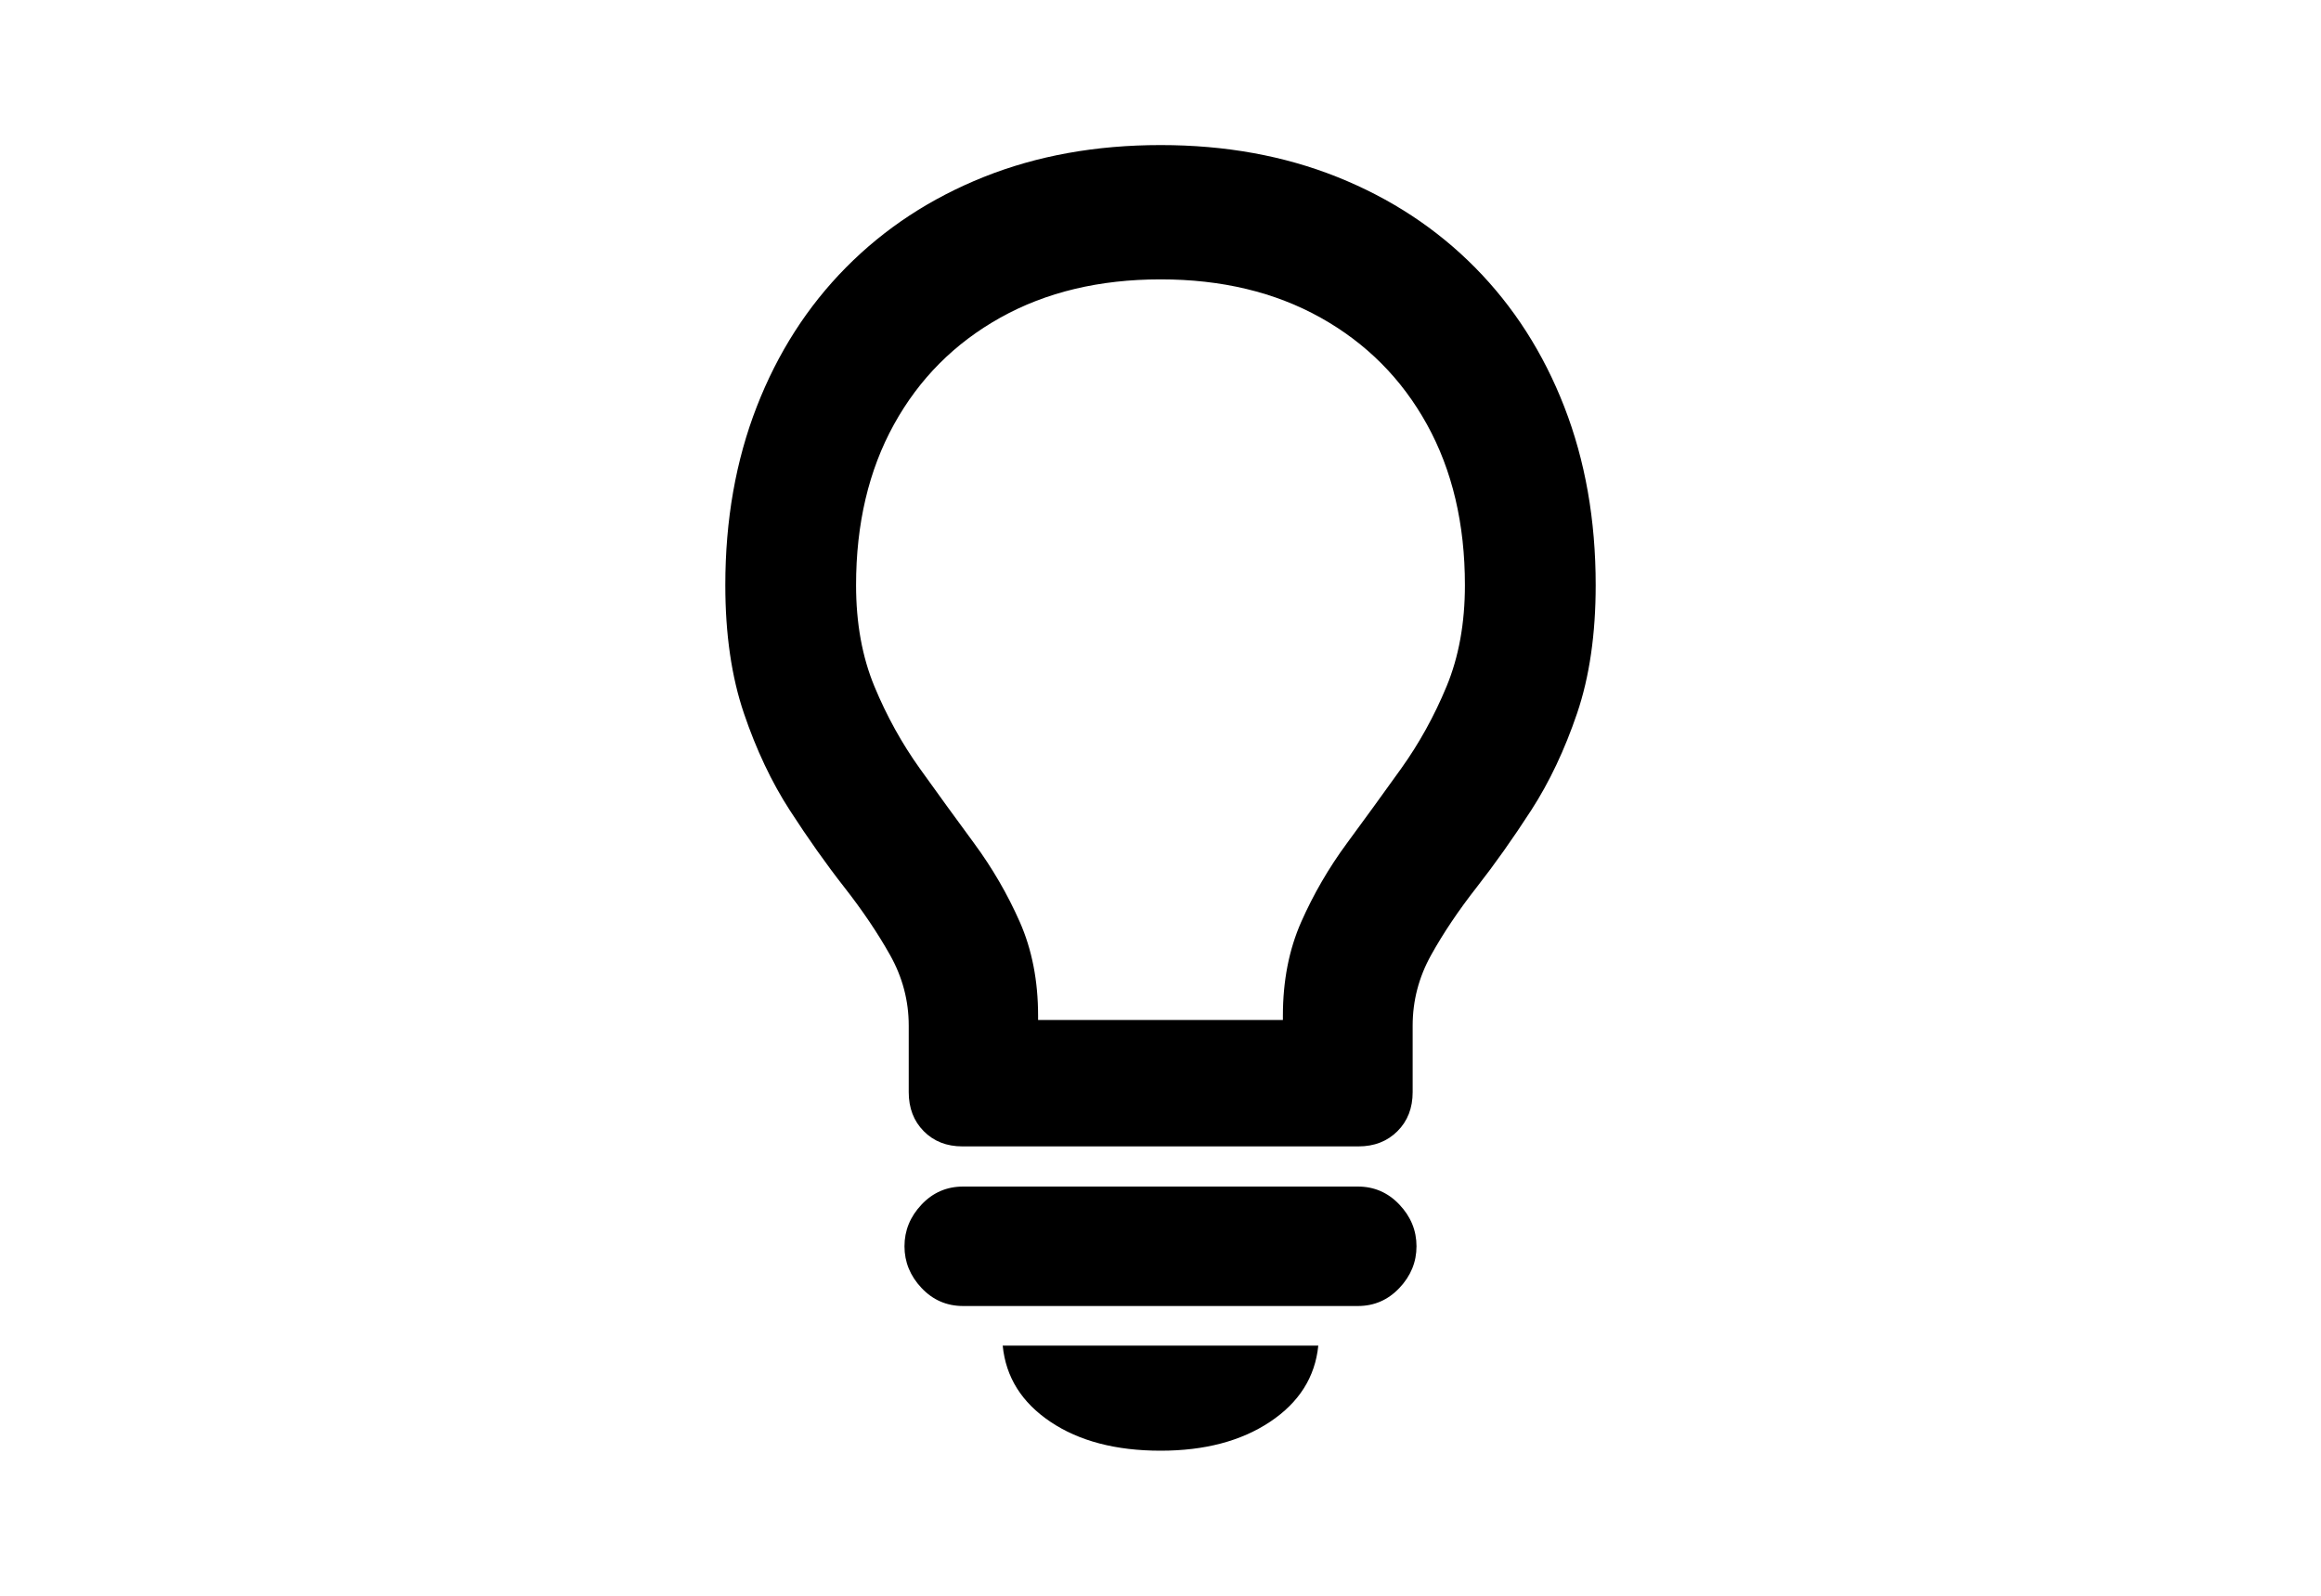
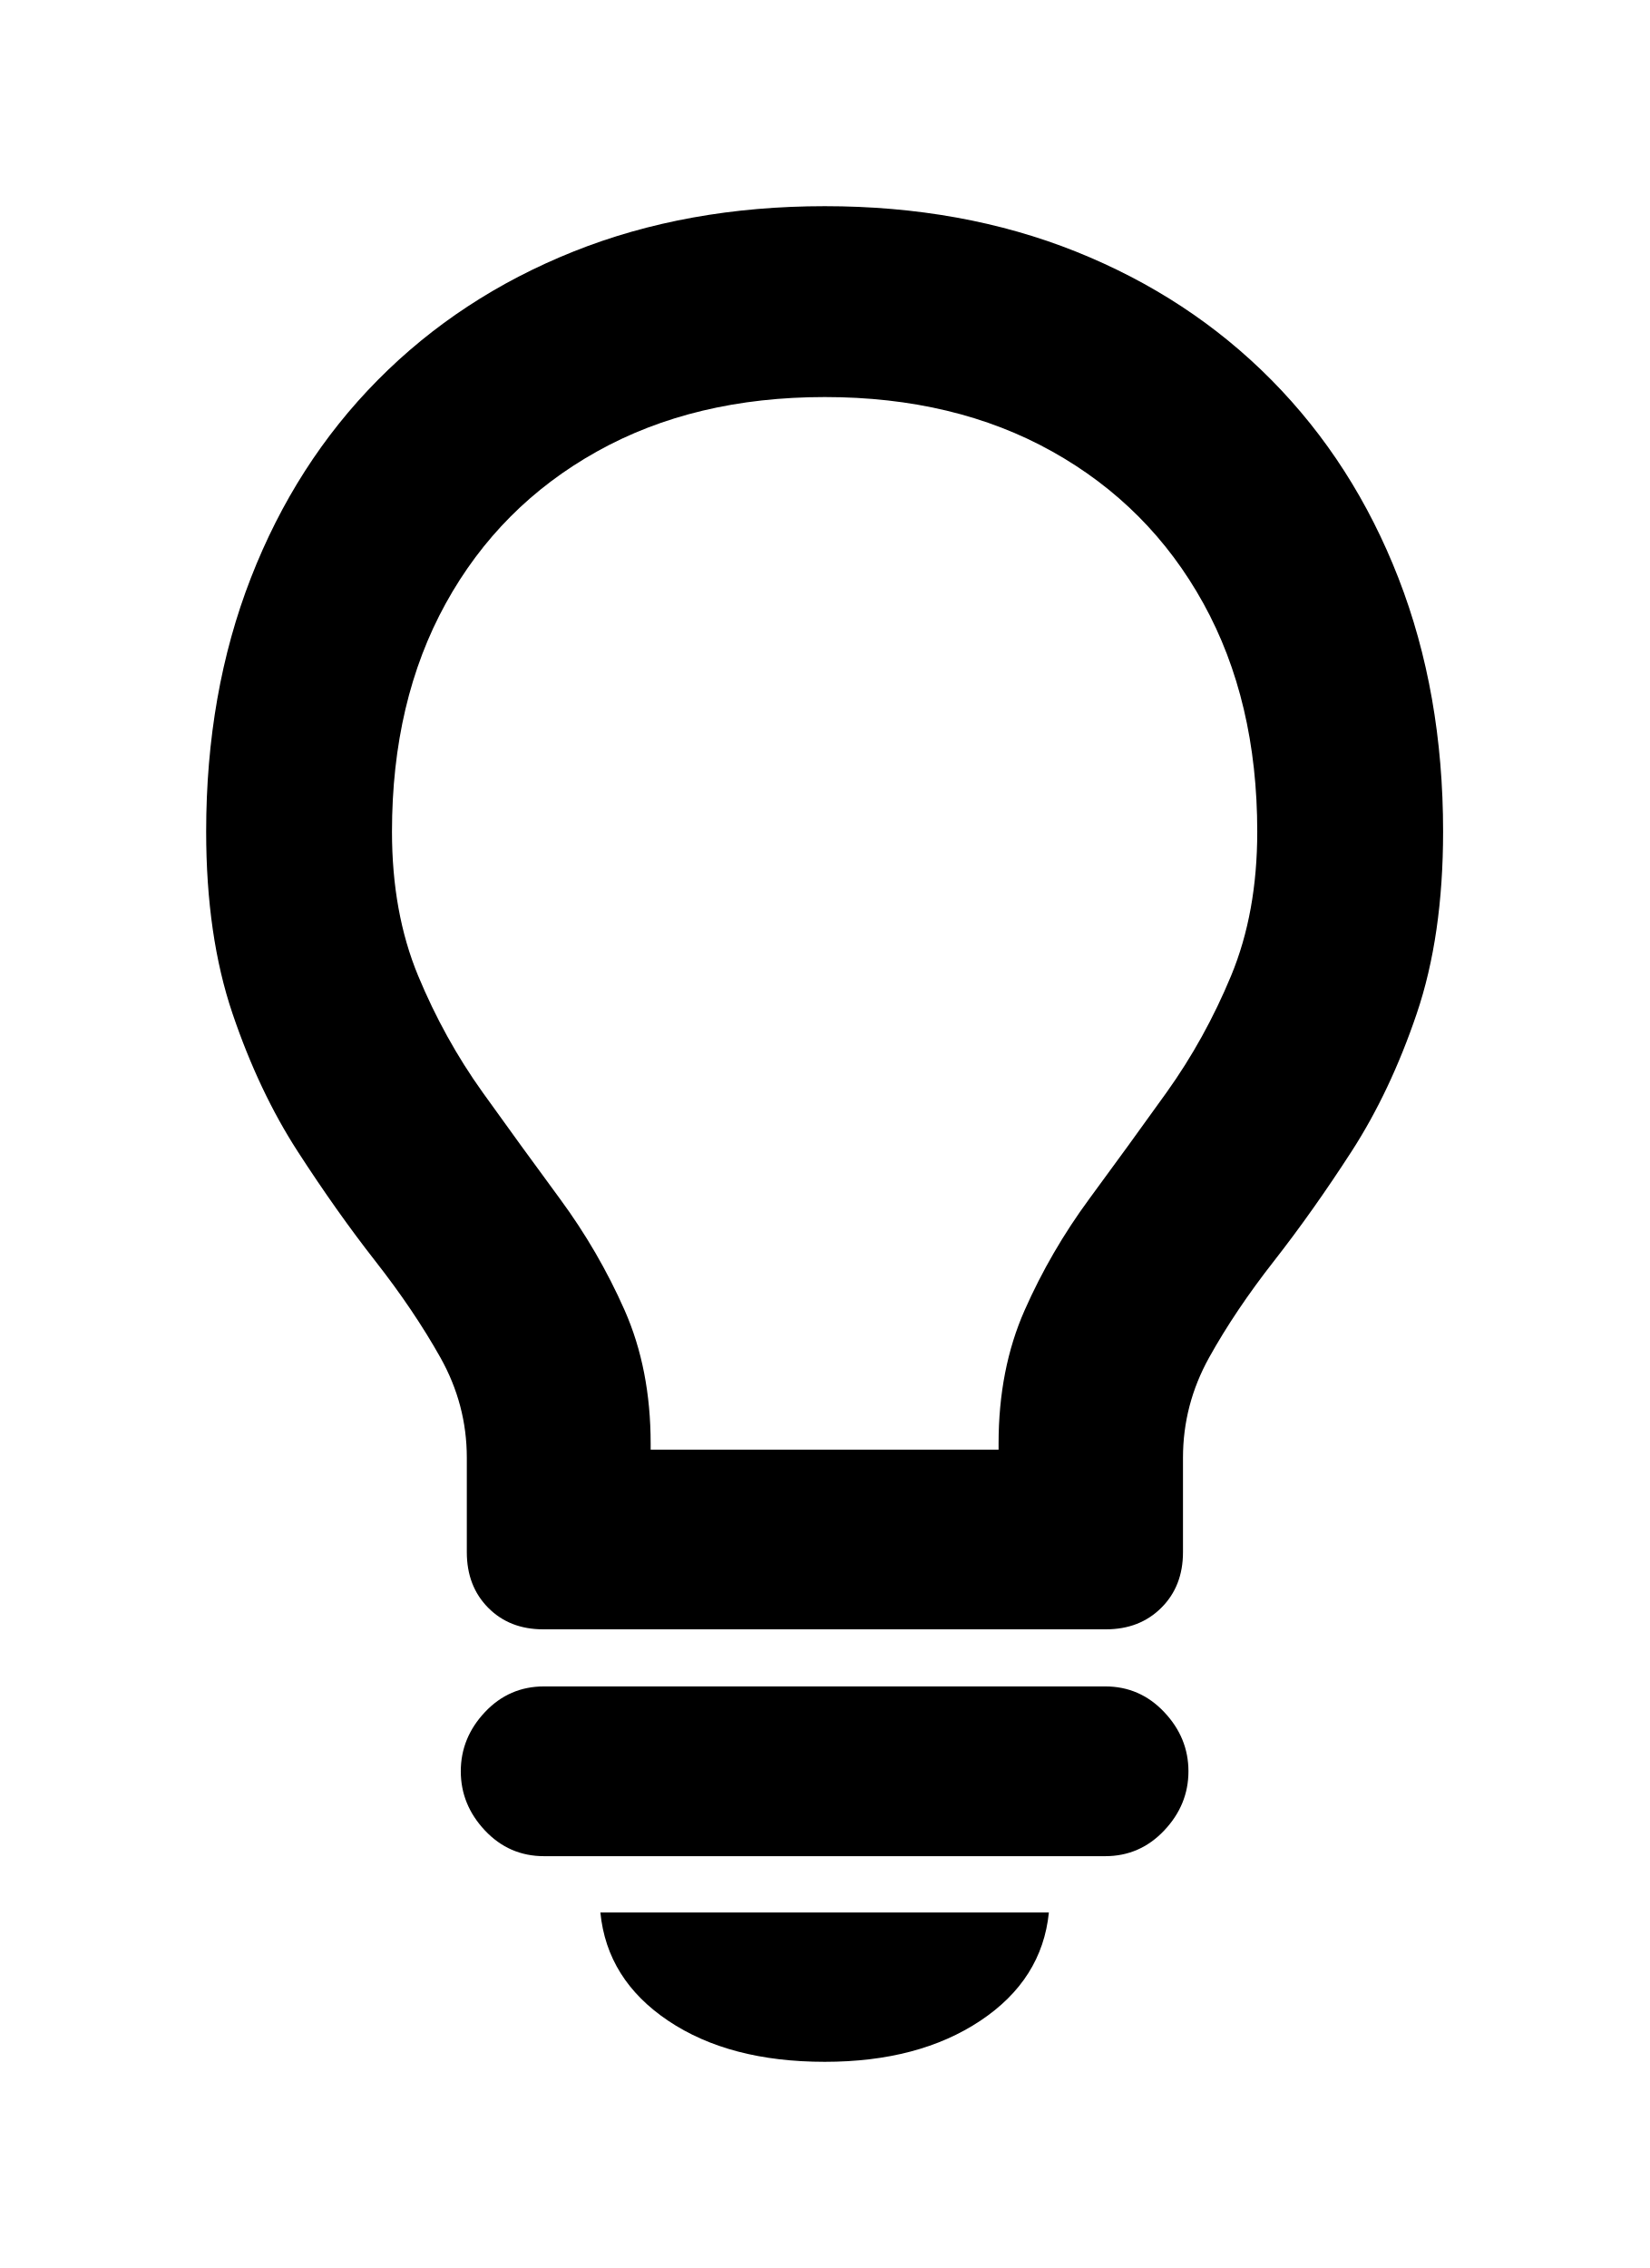
- <svg xmlns="http://www.w3.org/2000/svg" width="128px" height="88px" viewBox="0 0 128 88" version="1.1">
+ <svg xmlns="http://www.w3.org/2000/svg" width="64px" height="88px" viewBox="0 0 64 88" version="1.1">
  <g id="lightbulb" stroke="none" stroke-width="1" fill="none" fill-rule="evenodd">
    <rect id="Rectangle" x="0" y="0" width="128" height="88" />
-     <g id="􀛭" transform="translate(40, 8)" fill="#000000" fill-rule="nonzero">
+     <g id="􀛭" transform="translate(8, 8)" fill="#000000" fill-rule="nonzero">
      <path d="M24.007,72 C26.435,72 28.447,71.469 30.043,70.406 C31.64,69.343 32.526,67.943 32.702,66.207 L15.298,66.207 C15.469,67.943 16.346,69.343 17.929,70.406 C19.511,71.469 21.537,72 24.007,72 Z M13.112,64.021 L34.888,64.021 C35.786,64.021 36.55,63.688 37.177,63.024 C37.805,62.36 38.118,61.594 38.118,60.727 C38.118,59.86 37.805,59.094 37.177,58.43 C36.55,57.766 35.786,57.434 34.888,57.434 L13.112,57.434 C12.209,57.434 11.444,57.766 10.819,58.43 C10.194,59.094 9.881,59.86 9.881,60.727 C9.881,61.594 10.194,62.36 10.819,63.024 C11.444,63.688 12.209,64.021 13.112,64.021 Z M13.079,55.219 L34.914,55.219 C35.79,55.219 36.508,54.94 37.067,54.381 C37.627,53.823 37.906,53.105 37.906,52.227 L37.906,48.563 C37.906,47.188 38.244,45.892 38.92,44.674 C39.596,43.457 40.435,42.208 41.437,40.929 C42.438,39.649 43.441,38.233 44.445,36.681 C45.448,35.129 46.292,33.347 46.975,31.334 C47.658,29.322 48,26.965 48,24.264 C48,20.676 47.422,17.397 46.266,14.427 C45.11,11.457 43.468,8.897 41.342,6.747 C39.215,4.597 36.684,2.936 33.749,1.761 C30.813,0.587 27.566,0 24.007,0 C20.438,0 17.186,0.587 14.251,1.761 C11.316,2.936 8.785,4.597 6.658,6.747 C4.531,8.897 2.89,11.457 1.734,14.427 C0.578,17.397 0,20.676 0,24.264 C0,26.965 0.342,29.322 1.025,31.334 C1.708,33.347 2.551,35.129 3.555,36.681 C4.559,38.233 5.561,39.649 6.563,40.929 C7.565,42.208 8.407,43.457 9.09,44.674 C9.773,45.892 10.115,47.188 10.115,48.563 L10.115,52.227 C10.115,53.105 10.391,53.823 10.943,54.381 C11.496,54.94 12.207,55.219 13.079,55.219 Z M17.249,53.872 C17.249,53.043 17.249,52.34 17.249,51.763 C17.249,51.186 17.249,50.614 17.249,50.044 C17.249,49.475 17.249,48.797 17.249,48.011 C17.249,46.088 16.912,44.364 16.239,42.839 C15.565,41.314 14.727,39.871 13.726,38.511 C12.724,37.151 11.726,35.776 10.731,34.387 C9.737,32.998 8.901,31.488 8.225,29.858 C7.549,28.228 7.211,26.366 7.211,24.27 C7.211,20.886 7.907,17.933 9.299,15.41 C10.691,12.887 12.648,10.923 15.17,9.516 C17.691,8.109 20.637,7.406 24.007,7.406 C27.367,7.406 30.307,8.109 32.827,9.516 C35.346,10.923 37.303,12.887 38.697,15.41 C40.091,17.933 40.788,20.886 40.788,24.27 C40.788,26.366 40.45,28.228 39.774,29.858 C39.098,31.488 38.263,32.998 37.269,34.387 C36.274,35.776 35.276,37.151 34.274,38.511 C33.273,39.871 32.435,41.314 31.761,42.839 C31.087,44.364 30.75,46.088 30.75,48.011 C30.75,49.256 30.75,50.294 30.75,51.126 C30.75,51.959 30.75,52.874 30.75,53.872 L35.636,48.247 L12.363,48.247 L17.249,53.872 Z" id="Shape" />
    </g>
  </g>
</svg>
